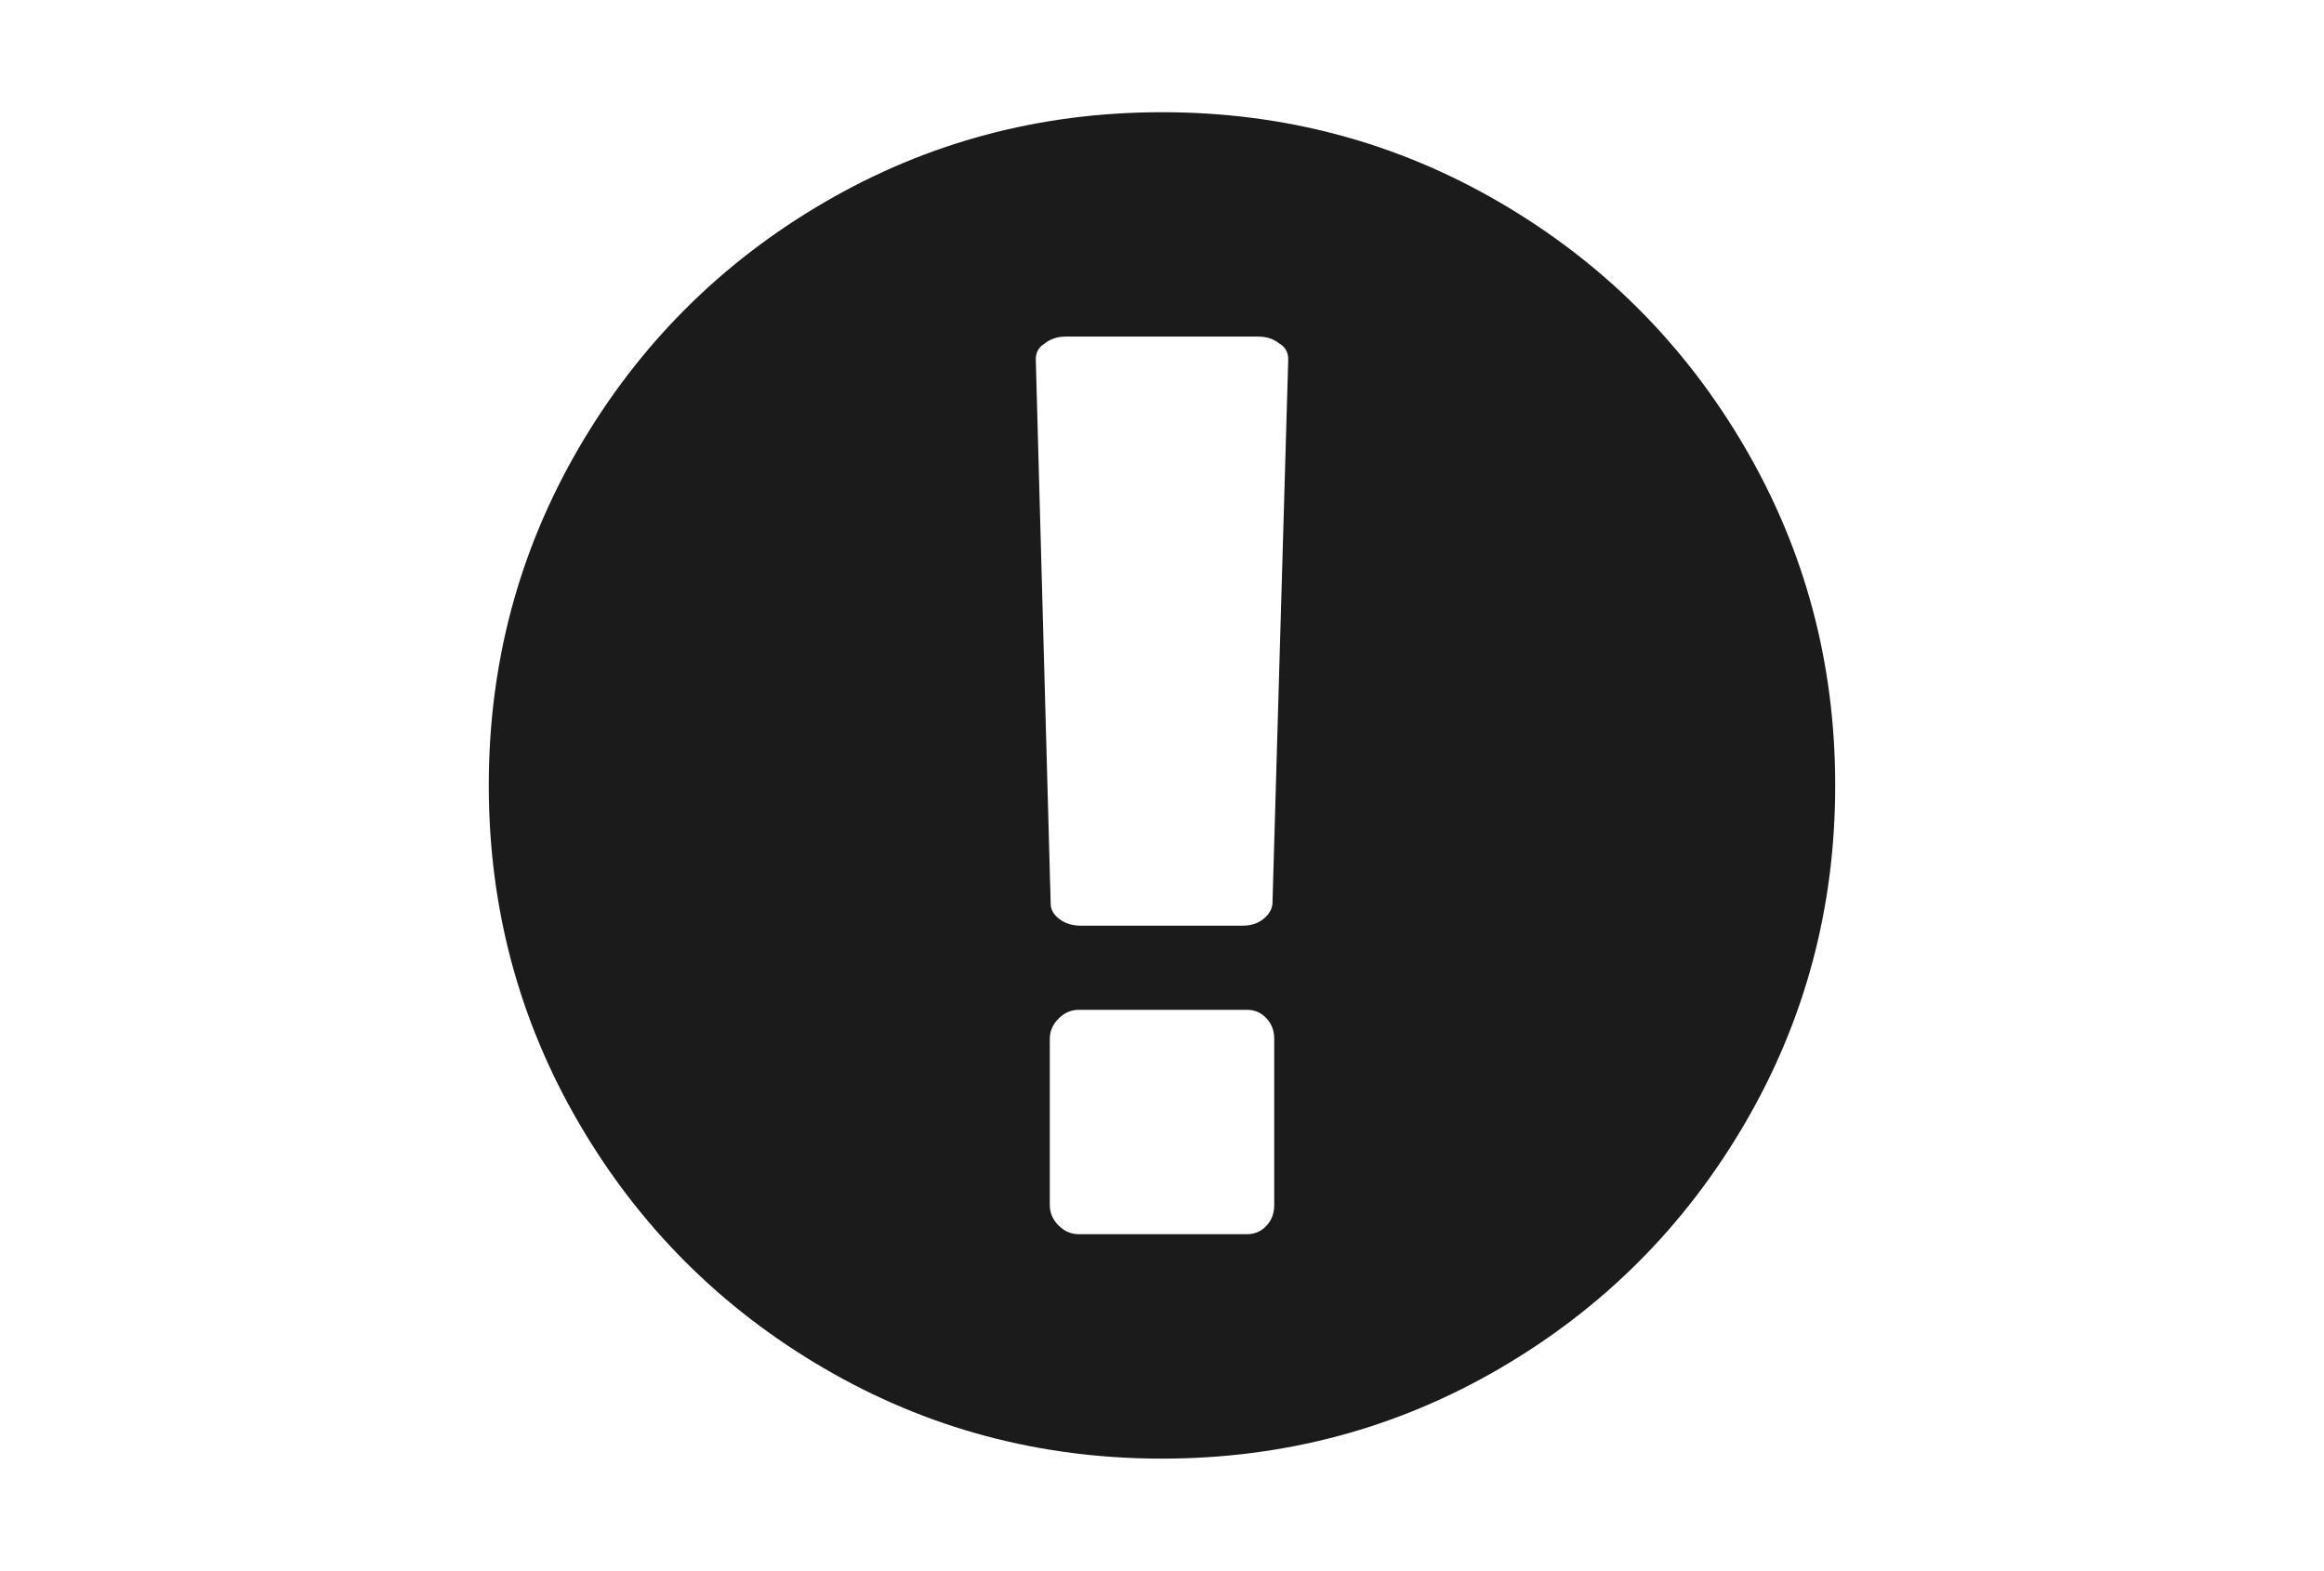
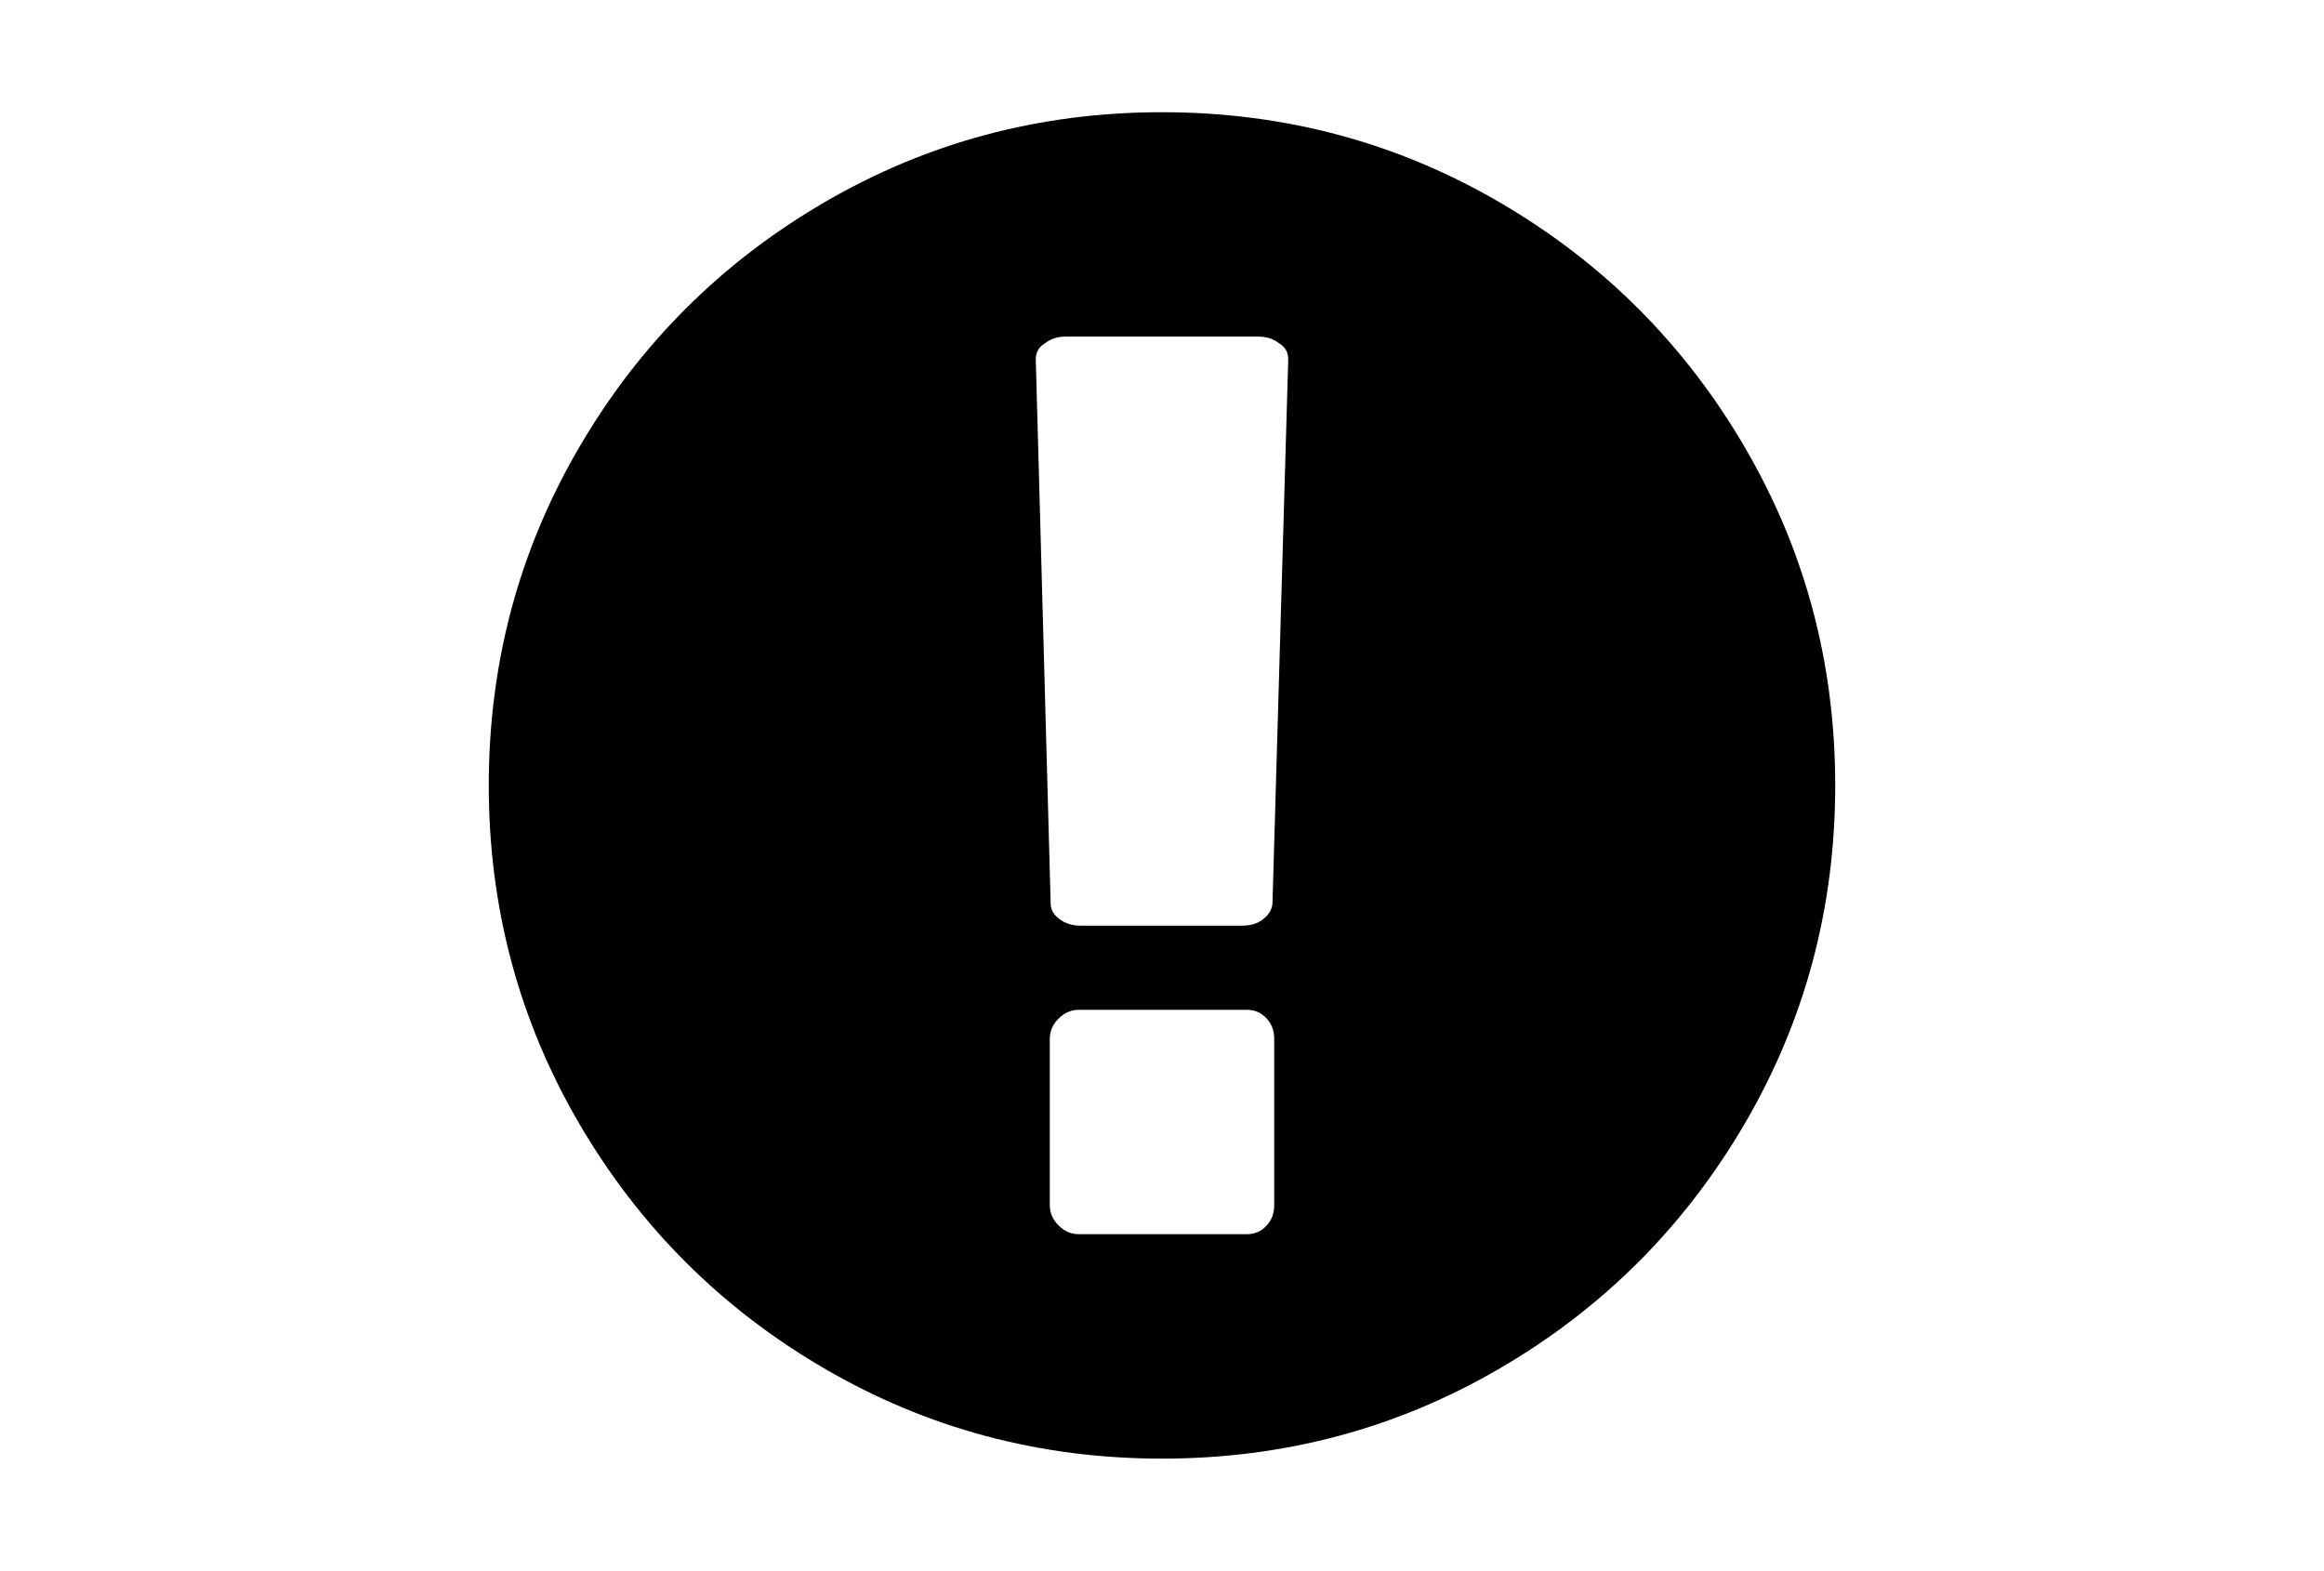
<svg xmlns="http://www.w3.org/2000/svg" version="1.1" id="Capa_1" x="0px" y="0px" width="216px" height="146px" viewBox="0 0 216 146" enable-background="new 0 0 216 146" xml:space="preserve">
-   <path d="M162.18,41.592c-5.595-9.586-13.185-17.176-22.771-22.771c-9.588-5.595-20.055-8.392-31.408-8.392  c-11.352,0-21.821,2.797-31.408,8.392c-9.587,5.594-17.177,13.184-22.772,22.771C48.225,51.179,45.428,61.649,45.428,73  c0,11.351,2.798,21.82,8.392,31.408c5.595,9.584,13.185,17.176,22.772,22.771c9.587,5.595,20.056,8.392,31.408,8.392  c11.352,0,21.822-2.797,31.408-8.392c9.586-5.594,17.176-13.185,22.771-22.771c5.594-9.588,8.391-20.058,8.391-31.408  C170.57,61.649,167.773,51.178,162.18,41.592z M118.43,112.025c0,0.761-0.246,1.398-0.734,1.914s-1.086,0.773-1.793,0.773H100.26  c-0.706,0-1.331-0.271-1.874-0.814c-0.543-0.543-0.814-1.168-0.814-1.873V96.546c0-0.706,0.271-1.331,0.814-1.874  c0.543-0.543,1.168-0.814,1.874-0.814h15.643c0.707,0,1.306,0.258,1.793,0.773c0.488,0.518,0.734,1.154,0.734,1.915V112.025z   M118.266,83.999c-0.055,0.543-0.339,1.019-0.854,1.426c-0.517,0.407-1.154,0.61-1.914,0.61h-15.073  c-0.761,0-1.413-0.203-1.956-0.61c-0.543-0.407-0.815-0.883-0.815-1.426l-1.385-50.595c0-0.653,0.271-1.141,0.814-1.467  c0.544-0.434,1.196-0.652,1.956-0.652h17.926c0.761,0,1.412,0.217,1.955,0.652c0.543,0.326,0.813,0.815,0.813,1.467L118.266,83.999z  " fill="#1b1b1b" />
+   <path d="M162.18,41.592c-5.595-9.586-13.185-17.176-22.771-22.771c-9.588-5.595-20.055-8.392-31.408-8.392  c-11.352,0-21.821,2.797-31.408,8.392c-9.587,5.594-17.177,13.184-22.772,22.771C48.225,51.179,45.428,61.649,45.428,73  c0,11.351,2.798,21.82,8.392,31.408c5.595,9.584,13.185,17.176,22.772,22.771c9.587,5.595,20.056,8.392,31.408,8.392  c11.352,0,21.822-2.797,31.408-8.392c9.586-5.594,17.176-13.185,22.771-22.771c5.594-9.588,8.391-20.058,8.391-31.408  C170.57,61.649,167.773,51.178,162.18,41.592z M118.43,112.025c0,0.761-0.246,1.398-0.734,1.914s-1.086,0.773-1.793,0.773H100.26  c-0.706,0-1.331-0.271-1.874-0.814c-0.543-0.543-0.814-1.168-0.814-1.873V96.546c0-0.706,0.271-1.331,0.814-1.874  c0.543-0.543,1.168-0.814,1.874-0.814h15.643c0.707,0,1.306,0.258,1.793,0.773c0.488,0.518,0.734,1.154,0.734,1.915V112.025z   M118.266,83.999c-0.055,0.543-0.339,1.019-0.854,1.426c-0.517,0.407-1.154,0.61-1.914,0.61h-15.073  c-0.761,0-1.413-0.203-1.956-0.61c-0.543-0.407-0.815-0.883-0.815-1.426l-1.385-50.595c0-0.653,0.271-1.141,0.814-1.467  c0.544-0.434,1.196-0.652,1.956-0.652h17.926c0.761,0,1.412,0.217,1.955,0.652c0.543,0.326,0.813,0.815,0.813,1.467L118.266,83.999z  " />
</svg>
